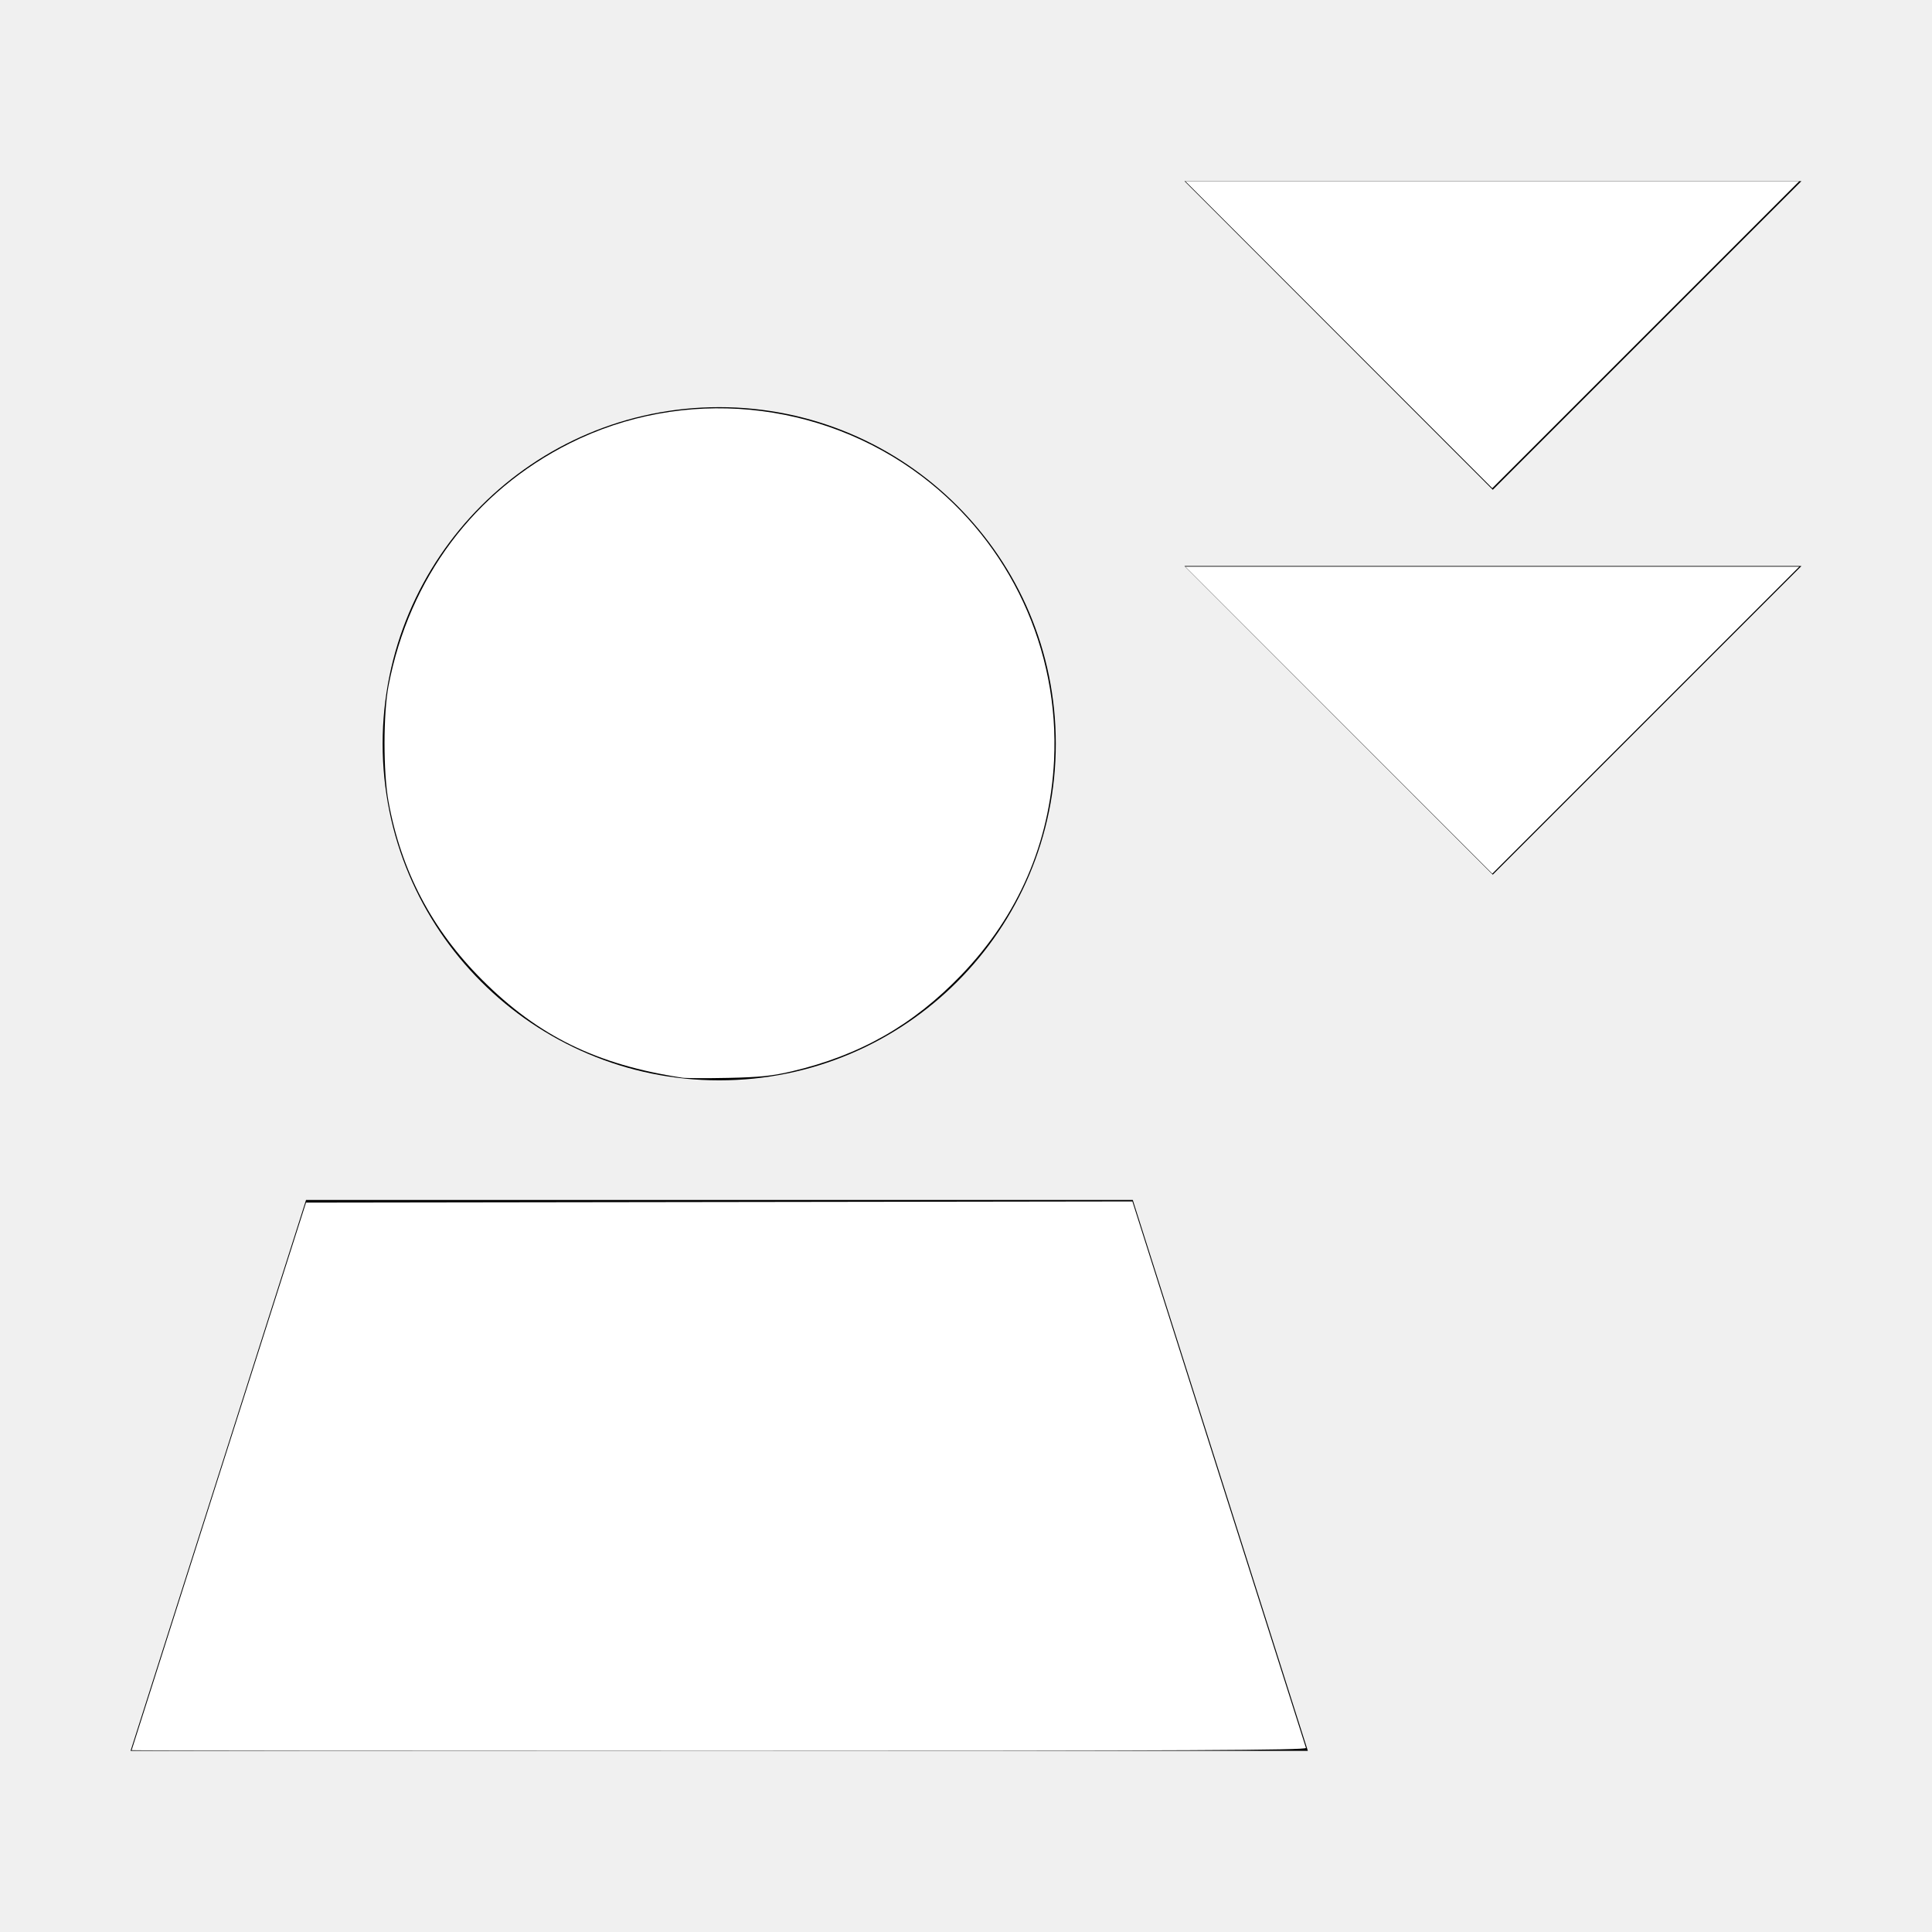
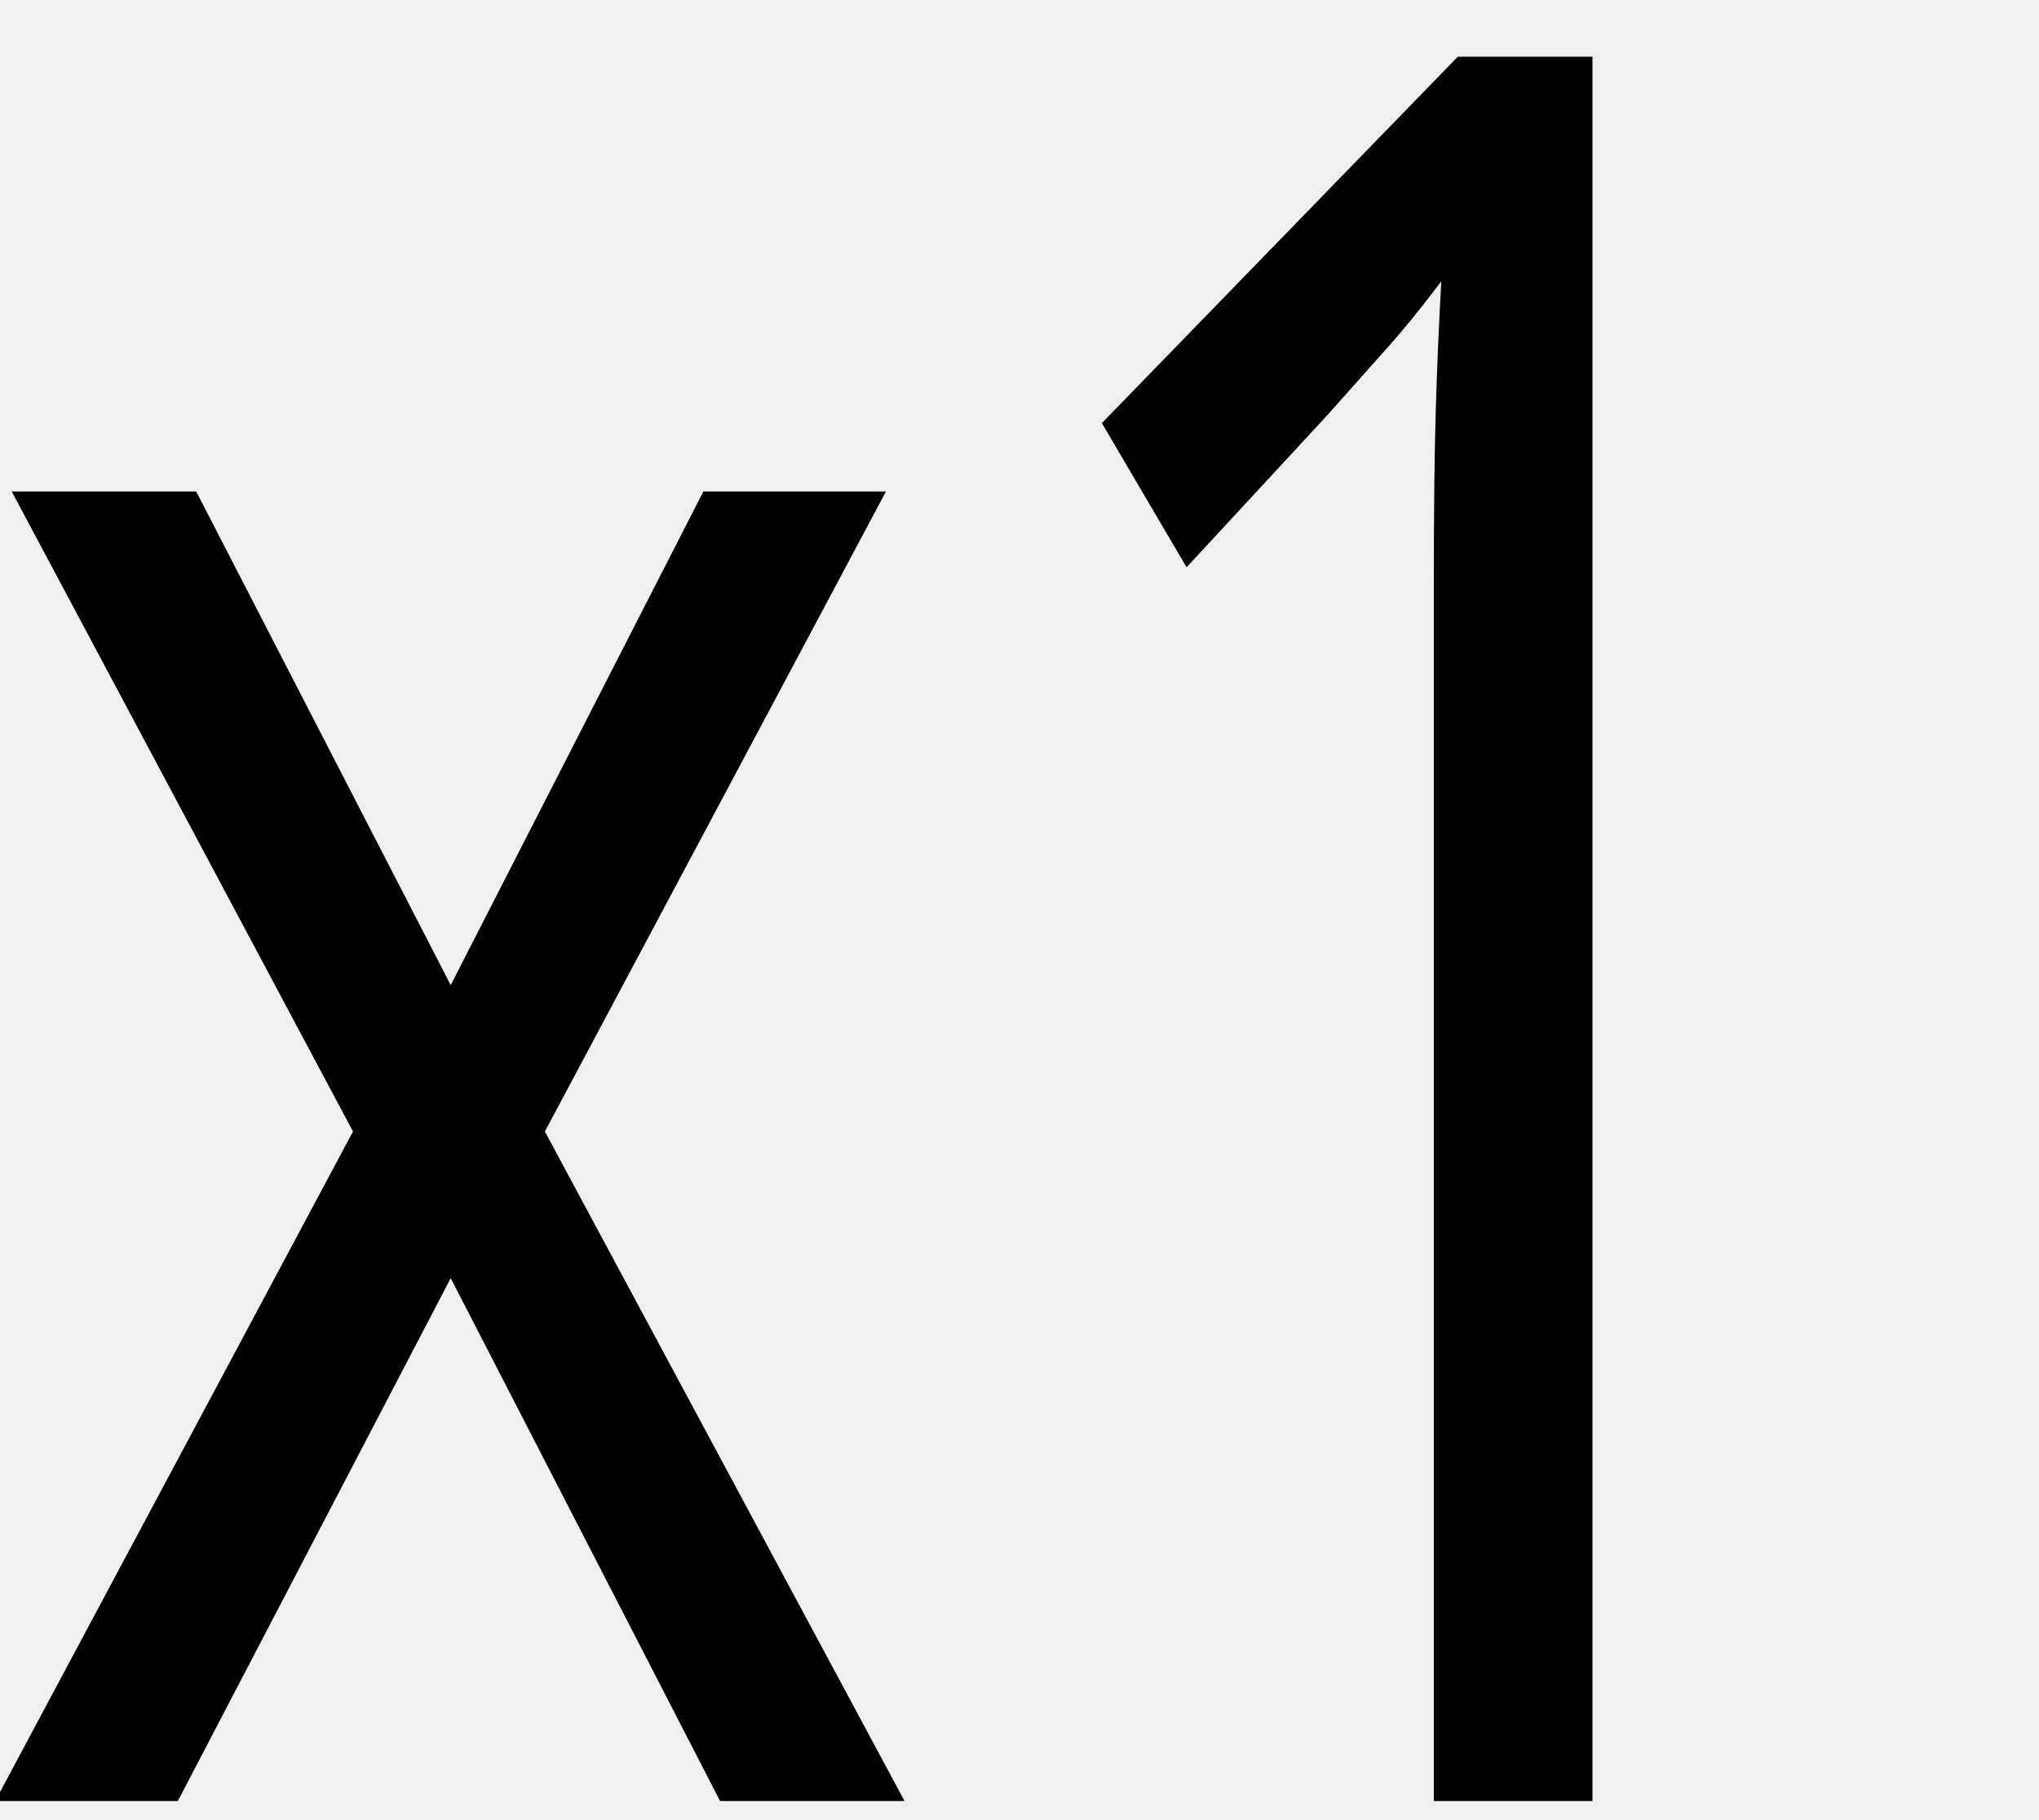
- <svg xmlns="http://www.w3.org/2000/svg" version="1.1" id="Layer_1" x="0px" y="0px" viewBox="0 0 512 512" style="enable-background:new 0 0 512 512;" xml:space="preserve">
-   <defs id="defs30" />
-   <g id="g21">
-     <circle cx="190.6" cy="197.1" r="89.2" id="circle17" />
-     <polygon points="300.2,318 210.2,318 171,318 81.1,318 34.6,464 171,464 210.2,464 346.6,464  " id="polygon19" />
+ <svg xmlns="http://www.w3.org/2000/svg" width="149mm" height="133mm" viewBox="0 0 149 133" version="1.1" id="svg5">
+   <defs id="defs2">
+     <rect x="0" y="2.682" width="788.58" height="1121.179" id="rect173" />
+     <rect x="240.061" y="638.374" width="250.79" height="295.047" id="rect167" />
+   </defs>
+   <g id="layer1">
+     <text xml:space="preserve" style="font-style:normal;font-weight:normal;font-size:50.8px;line-height:1.25;font-family:sans-serif;letter-spacing:0px;word-spacing:0px;fill:#000000;fill-opacity:1;stroke:none;stroke-width:0.265" x="63.871" y="169.258" id="text113">
+       <tspan id="tspan111" style="font-size:50.8px;stroke-width:0.265" x="63.871" y="169.258" />
+     </text>
+     <text xml:space="preserve" transform="scale(0.2645833)" id="text165" style="font-style:normal;font-weight:normal;font-size:192px;line-height:1.25;font-family:sans-serif;letter-spacing:0px;word-spacing:0px;white-space:pre;shape-inside:url(#rect167);shape-padding:1.341;display:inline;fill:#000000;fill-opacity:1;stroke:none" />
+     <text xml:space="preserve" transform="scale(0.2645833)" id="text171" style="font-style:normal;font-weight:normal;font-size:666.667px;line-height:1.25;font-family:sans-serif;letter-spacing:0px;word-spacing:0px;white-space:pre;shape-inside:url(#rect173);display:inline;fill:#000000;fill-opacity:1;stroke:none" />
+     <text xml:space="preserve" style="font-style:normal;font-weight:normal;font-size:10.583px;line-height:1.25;font-family:sans-serif;letter-spacing:0px;word-spacing:0px;fill:#000000;fill-opacity:1;stroke:none;stroke-width:0.265" x="107.871" y="57.484" id="text183">
+       <tspan id="tspan181" style="stroke-width:0.265" x="107.871" y="57.484" />
+     </text>
+     <text xml:space="preserve" style="font-size:176.389px;line-height:1.25;font-family:sans-serif;letter-spacing:0px;word-spacing:0px;stroke-width:0.265" x="96.516" y="151.161" id="text187">
+       <tspan id="tspan185" style="font-size:176.389px;stroke-width:0.265" x="96.516" y="151.161" />
+     </text>
+     <text xml:space="preserve" style="font-size:155.135px;line-height:1.25;font-family:sans-serif;letter-spacing:0px;word-spacing:0px;stroke-width:0.233" x="-3.199" y="114.366" id="text191" transform="scale(0.8687853,1.151032)">
+       <tspan id="tspan189" style="font-size:155.135px;fill:#000000;stroke-width:0.233" x="-3.199" y="114.366">x1</tspan>
+     </text>
  </g>
-   <polygon points="313.9,48 477.4,48 395.6,129.8 " id="polygon23" />
-   <polygon points="313.9,150 477.4,150 395.6,231.8 " id="polygon25" />
-   <path style="fill:#ffffff;stroke-width:0.612" d="m 34.883,463.828 c 0.009,-0.084 10.412,-32.772 23.118,-72.64 l 23.102,-72.487 109.495,-0.155 109.495,-0.155 22.864,72.03 c 12.575,39.617 22.984,72.374 23.132,72.795 0.214,0.61 -31.146,0.765 -155.478,0.765 -85.66,0 -155.738,-0.069 -155.729,-0.153 z" id="path151" />
-   <path style="fill:#ffffff;stroke-width:0.612" d="m 180.76,285.594 c -22.626,-3.456 -38.072,-11.007 -52.951,-25.886 -13.317,-13.317 -21.488,-28.87 -24.854,-47.309 -1.417,-7.76 -1.404,-23.311 0.024,-30.722 5.481,-28.435 22.732,-51.496 48.017,-64.188 29.959,-15.039 66.463,-11.601 93.372,8.793 23.331,17.683 36.449,45.923 34.966,75.276 -1.1,21.765 -9.435,41.051 -24.536,56.773 -12.786,13.311 -26.909,21.346 -44.982,25.591 -5.157,1.211 -8.473,1.553 -16.822,1.731 -5.719,0.122 -11.225,0.096 -12.234,-0.058 z" id="path153" />
-   <path style="fill:#ffffff;stroke-width:0.612" d="m 354.791,190.853 -40.675,-40.679 h 81.354 81.354 l -40.675,40.679 c -22.371,22.373 -40.677,40.679 -40.679,40.679 -0.002,0 -18.307,-18.305 -40.679,-40.679 z" id="path155" />
-   <path style="fill:#ffffff;stroke-width:0.612" d="M 354.791,88.698 314.116,48.019 h 81.354 81.354 L 436.148,88.698 c -22.371,22.373 -40.677,40.679 -40.679,40.679 -0.002,0 -18.307,-18.305 -40.679,-40.679 z" id="path157" />
</svg>
